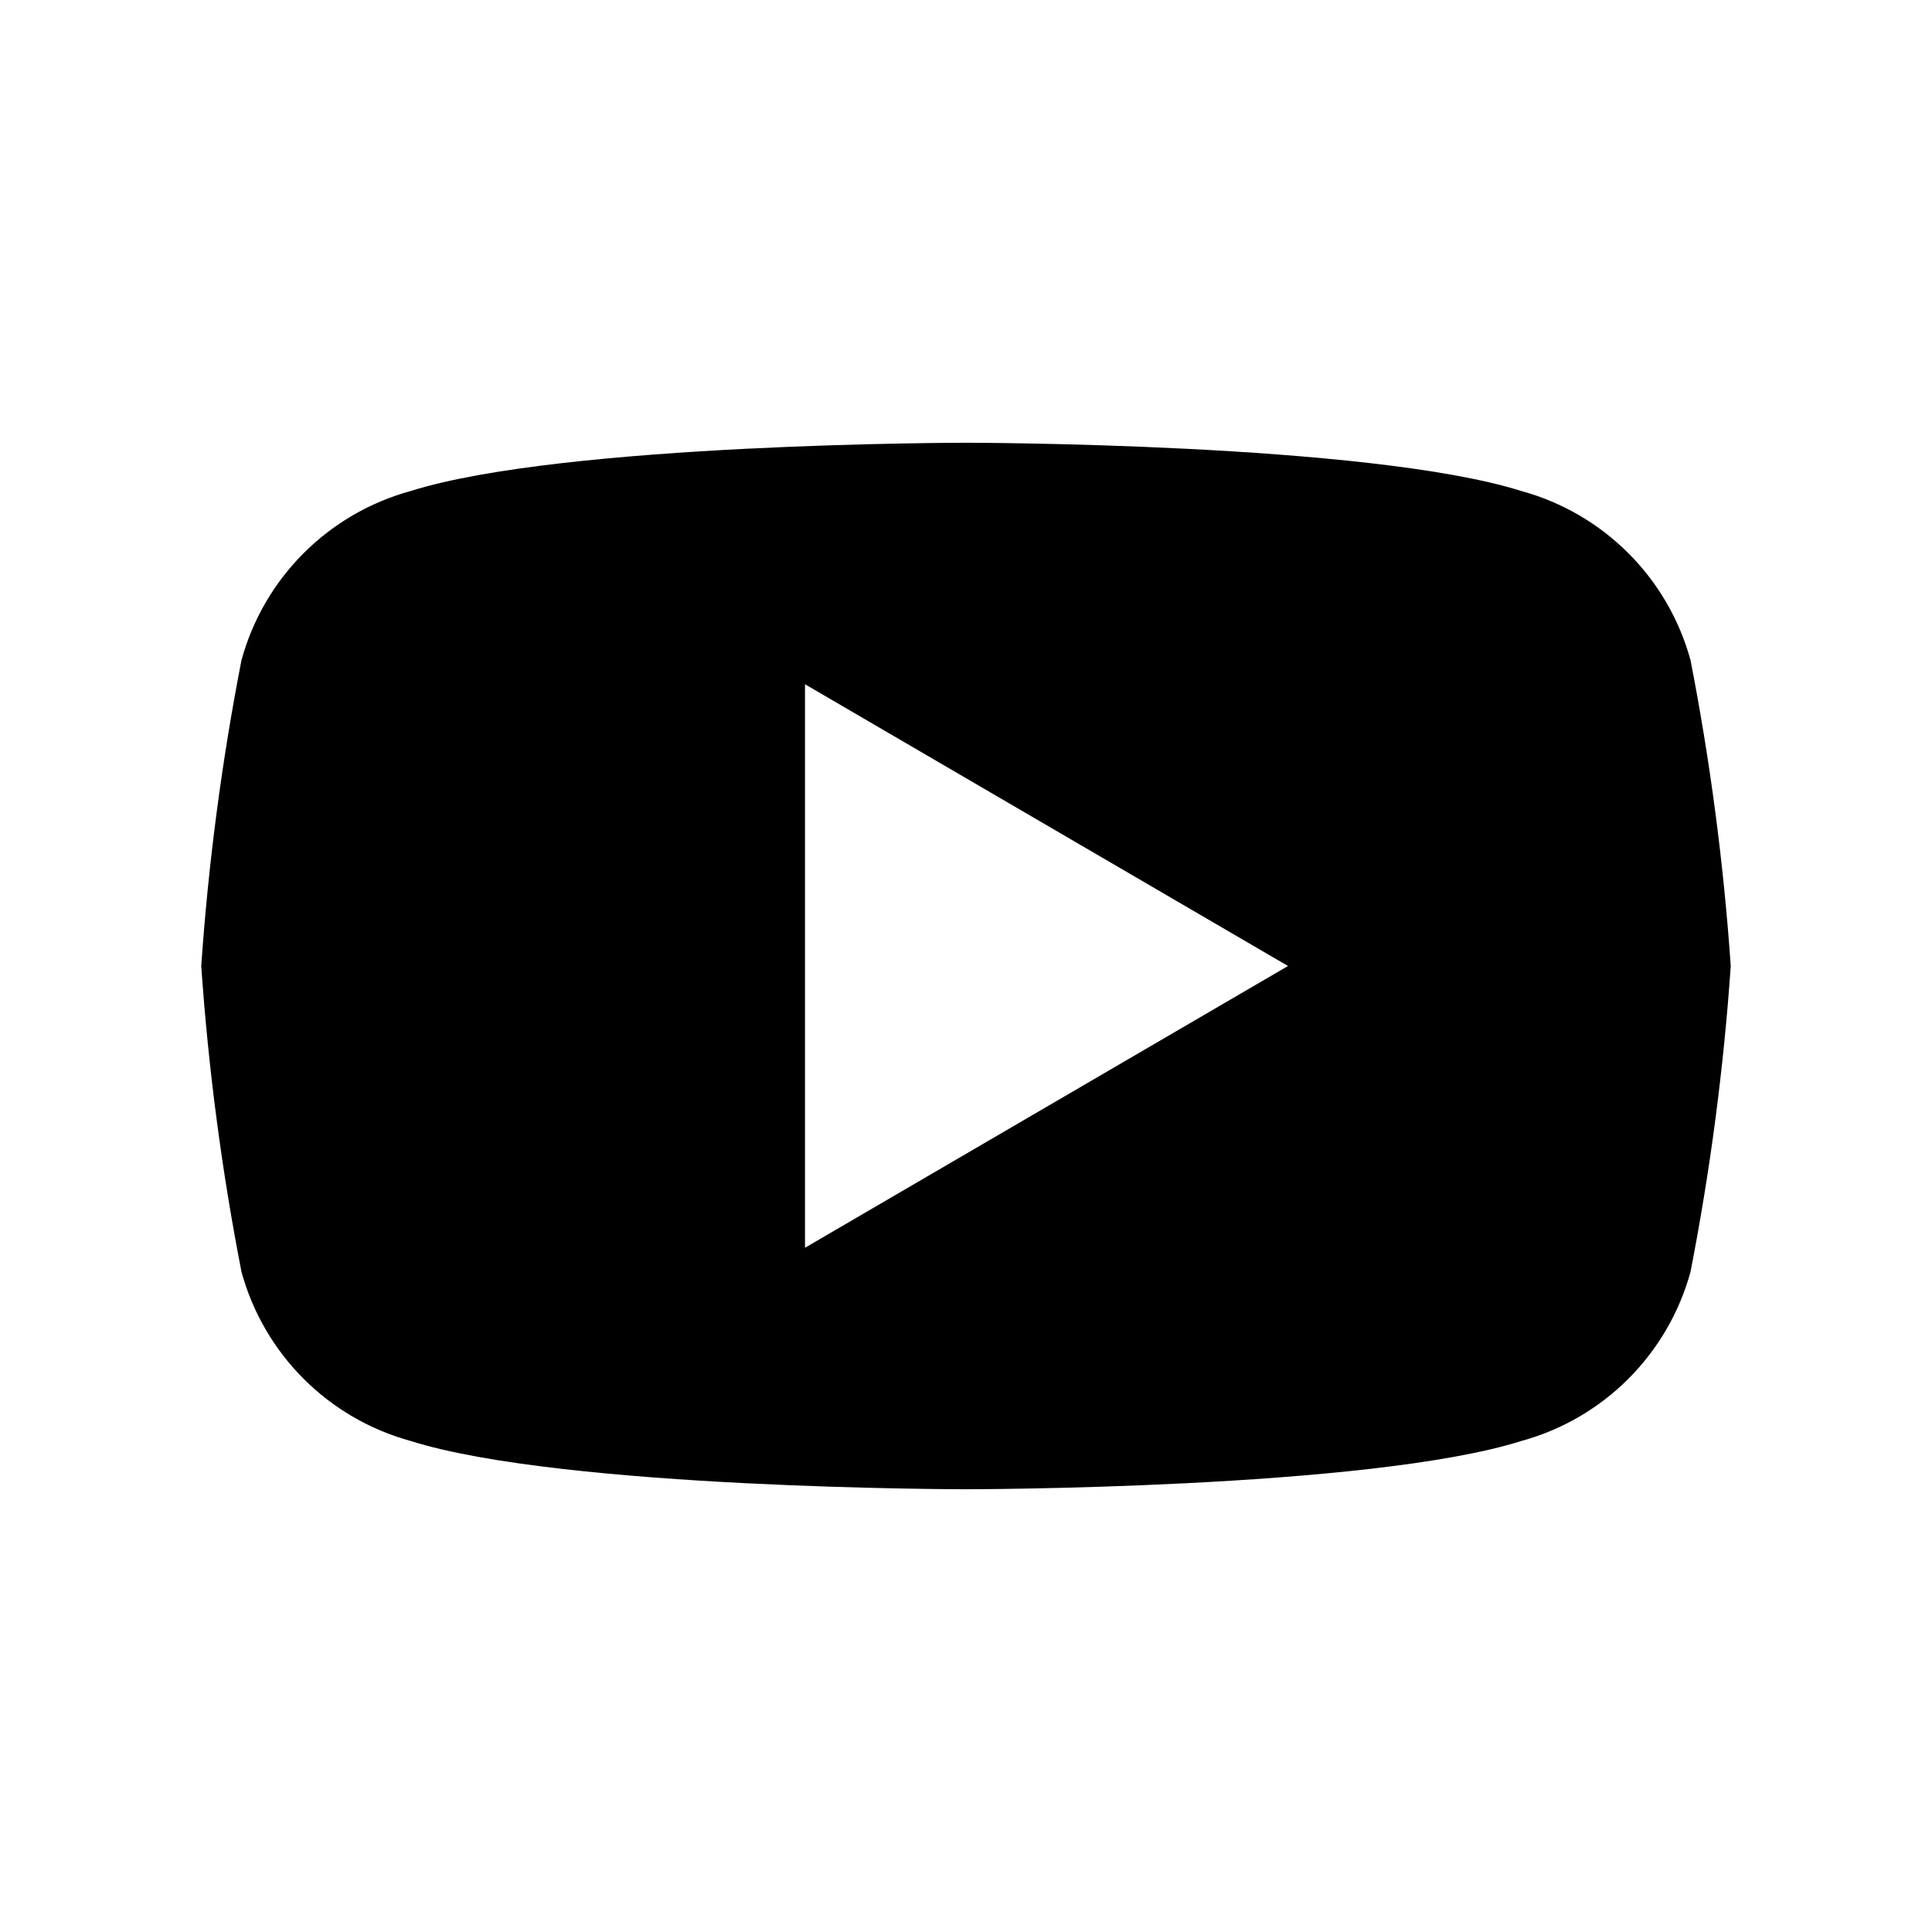
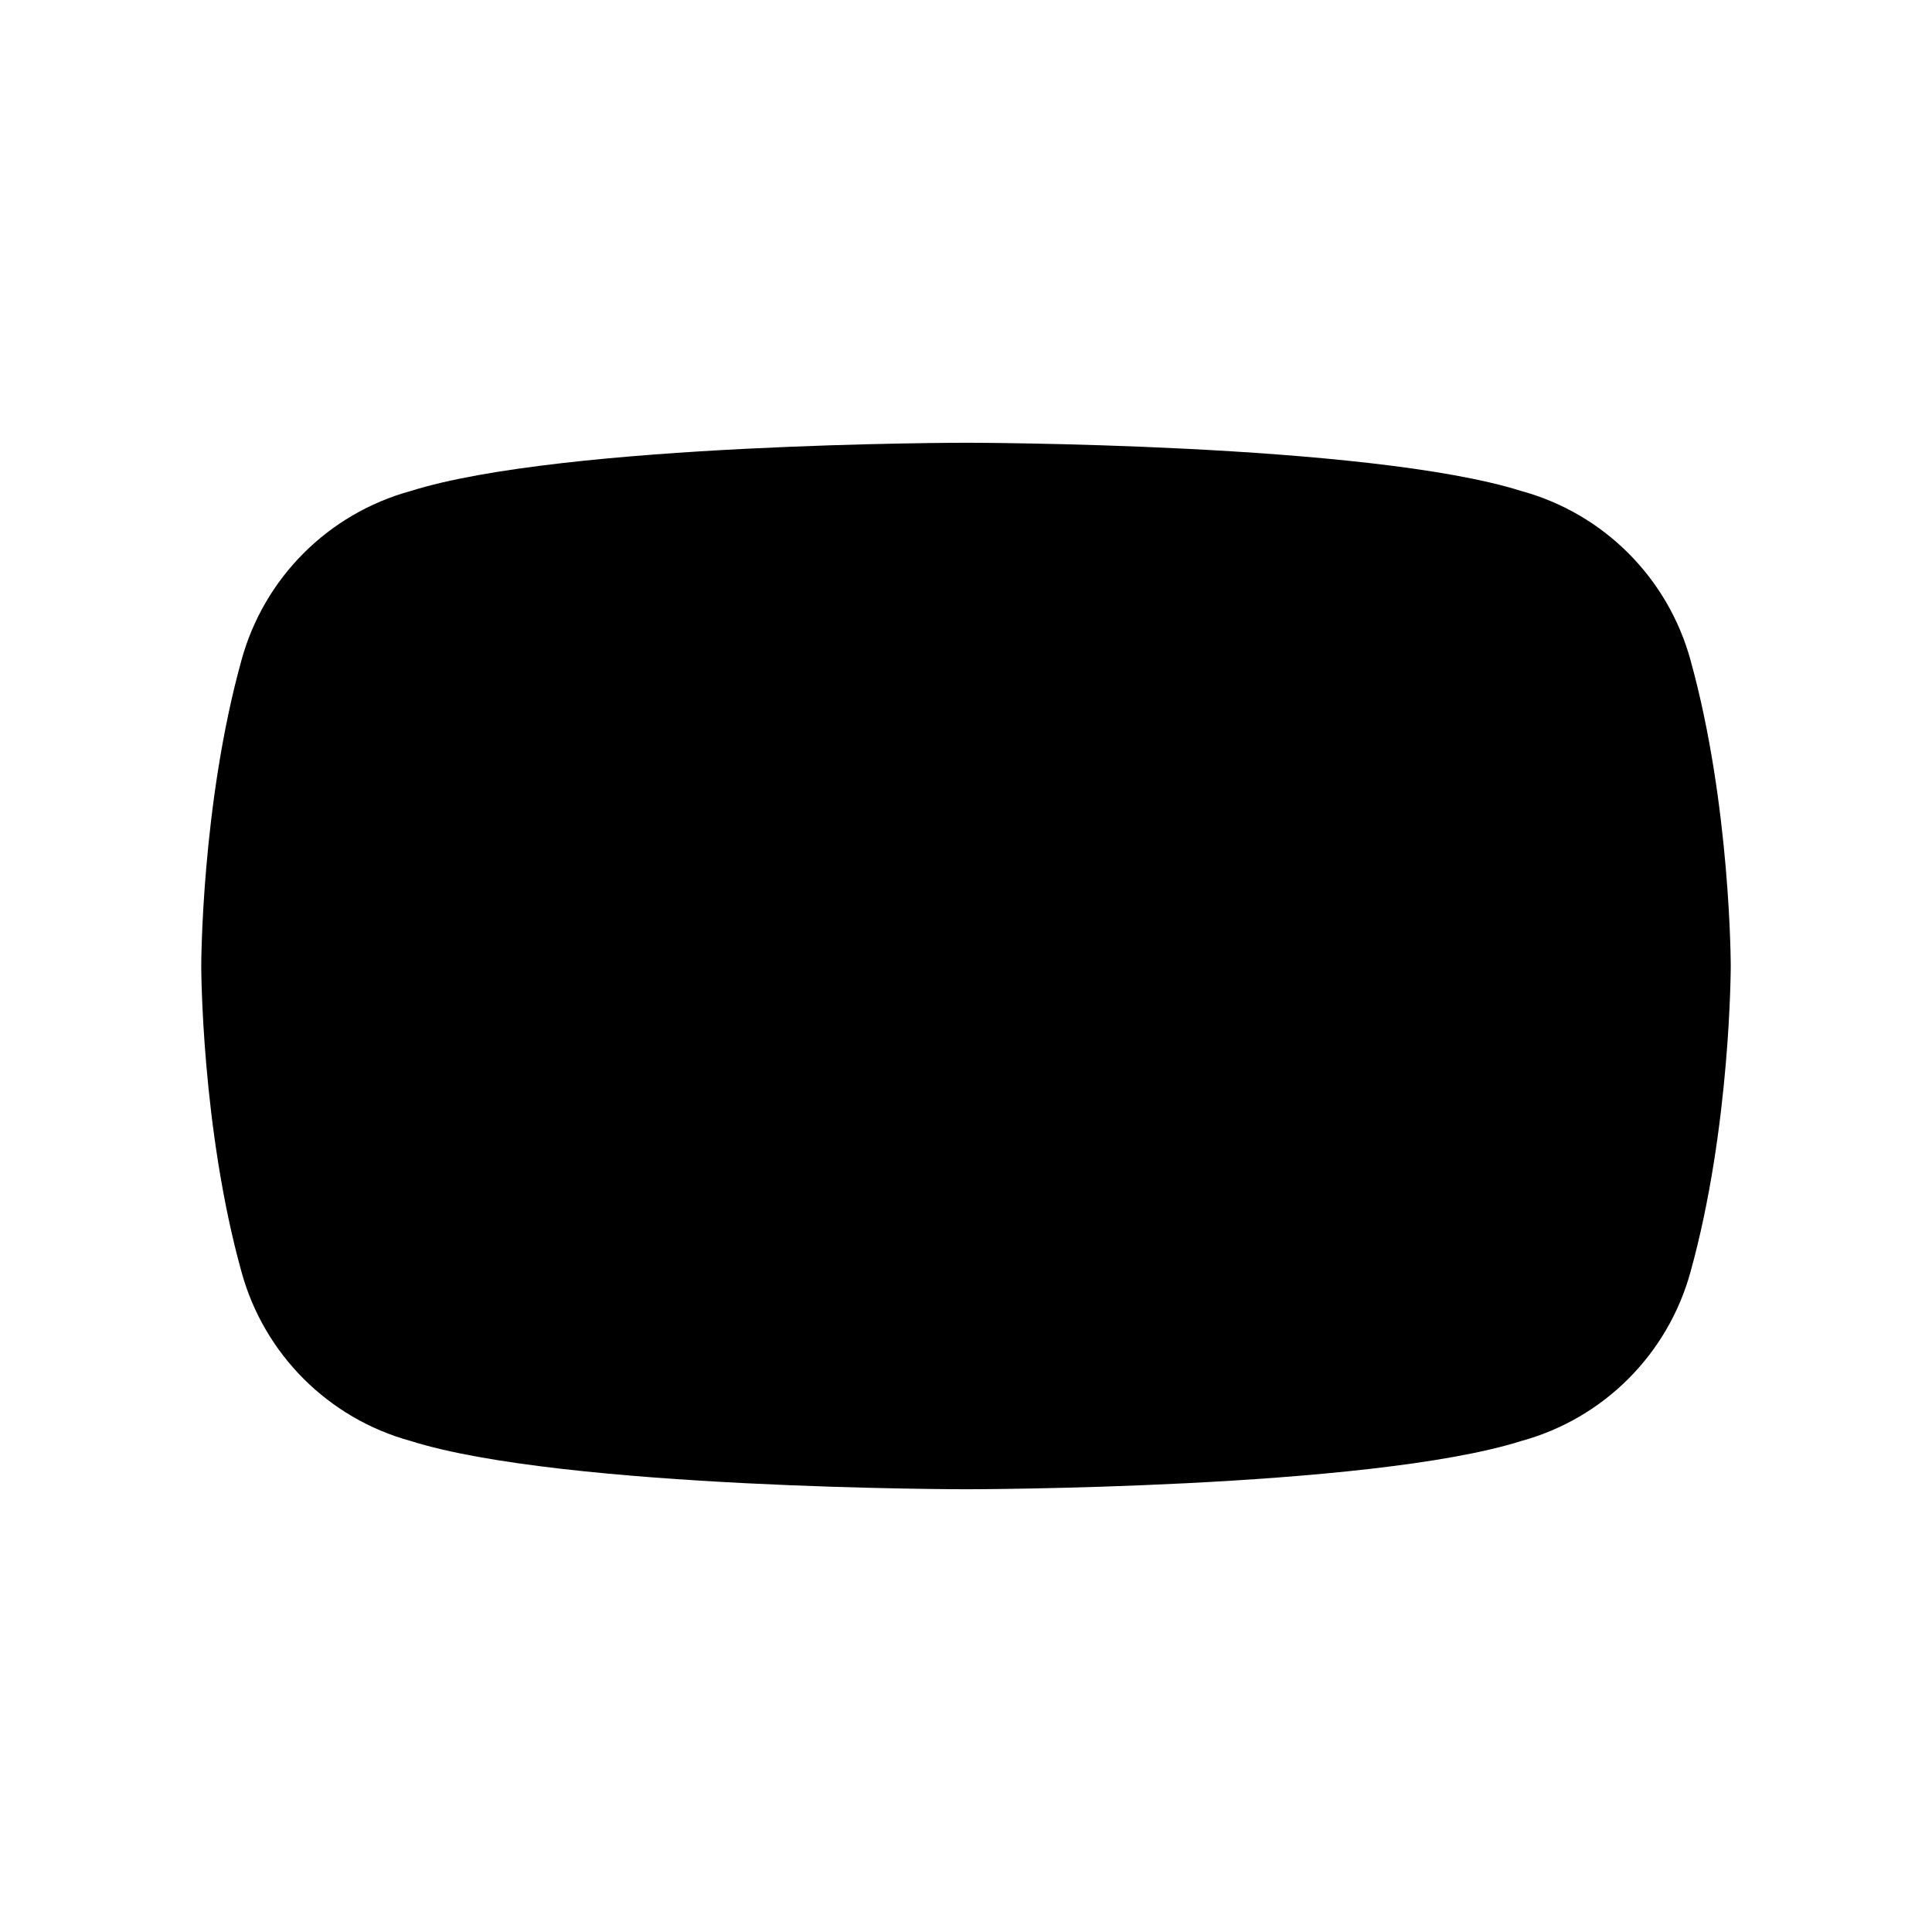
<svg xmlns="http://www.w3.org/2000/svg" viewBox="0 0 24 24" fill="currentColor">
-   <path d="M21 8.2a3 3 0 0 0-2.1-2.1C17 5.5 12 5.5 12 5.5s-5 0-6.9.6A3 3 0 0 0 3 8.2 31 31 0 0 0 2.5 12 31 31 0 0 0 3 15.8a3 3 0 0 0 2.1 2.1c1.9.6 6.9.6 6.9.6s5 0 6.9-.6a3 3 0 0 0 2.1-2.1 31 31 0 0 0 .5-3.8 31 31 0 0 0-.5-3.8ZM10 15.5v-7l6 3.5-6 3.5Z" />
+   <path d="M21 8.2a3 3 0 0 0-2.1-2.1C17 5.5 12 5.5 12 5.5s-5 0-6.9.6A3 3 0 0 0 3 8.2C2.5 10 2.5 12 2.5 12s0 2 .5 3.8a3 3 0 0 0 2.1 2.1c1.9.6 6.9.6 6.9.6s5 0 6.9-.6a3 3 0 0 0 2.1-2.1c.5-1.8.5-3.8.5-3.8s0-2-.5-3.8Z" />
+   <path d="m10 9 5 3-5 3z" fill="#000" />
</svg>
